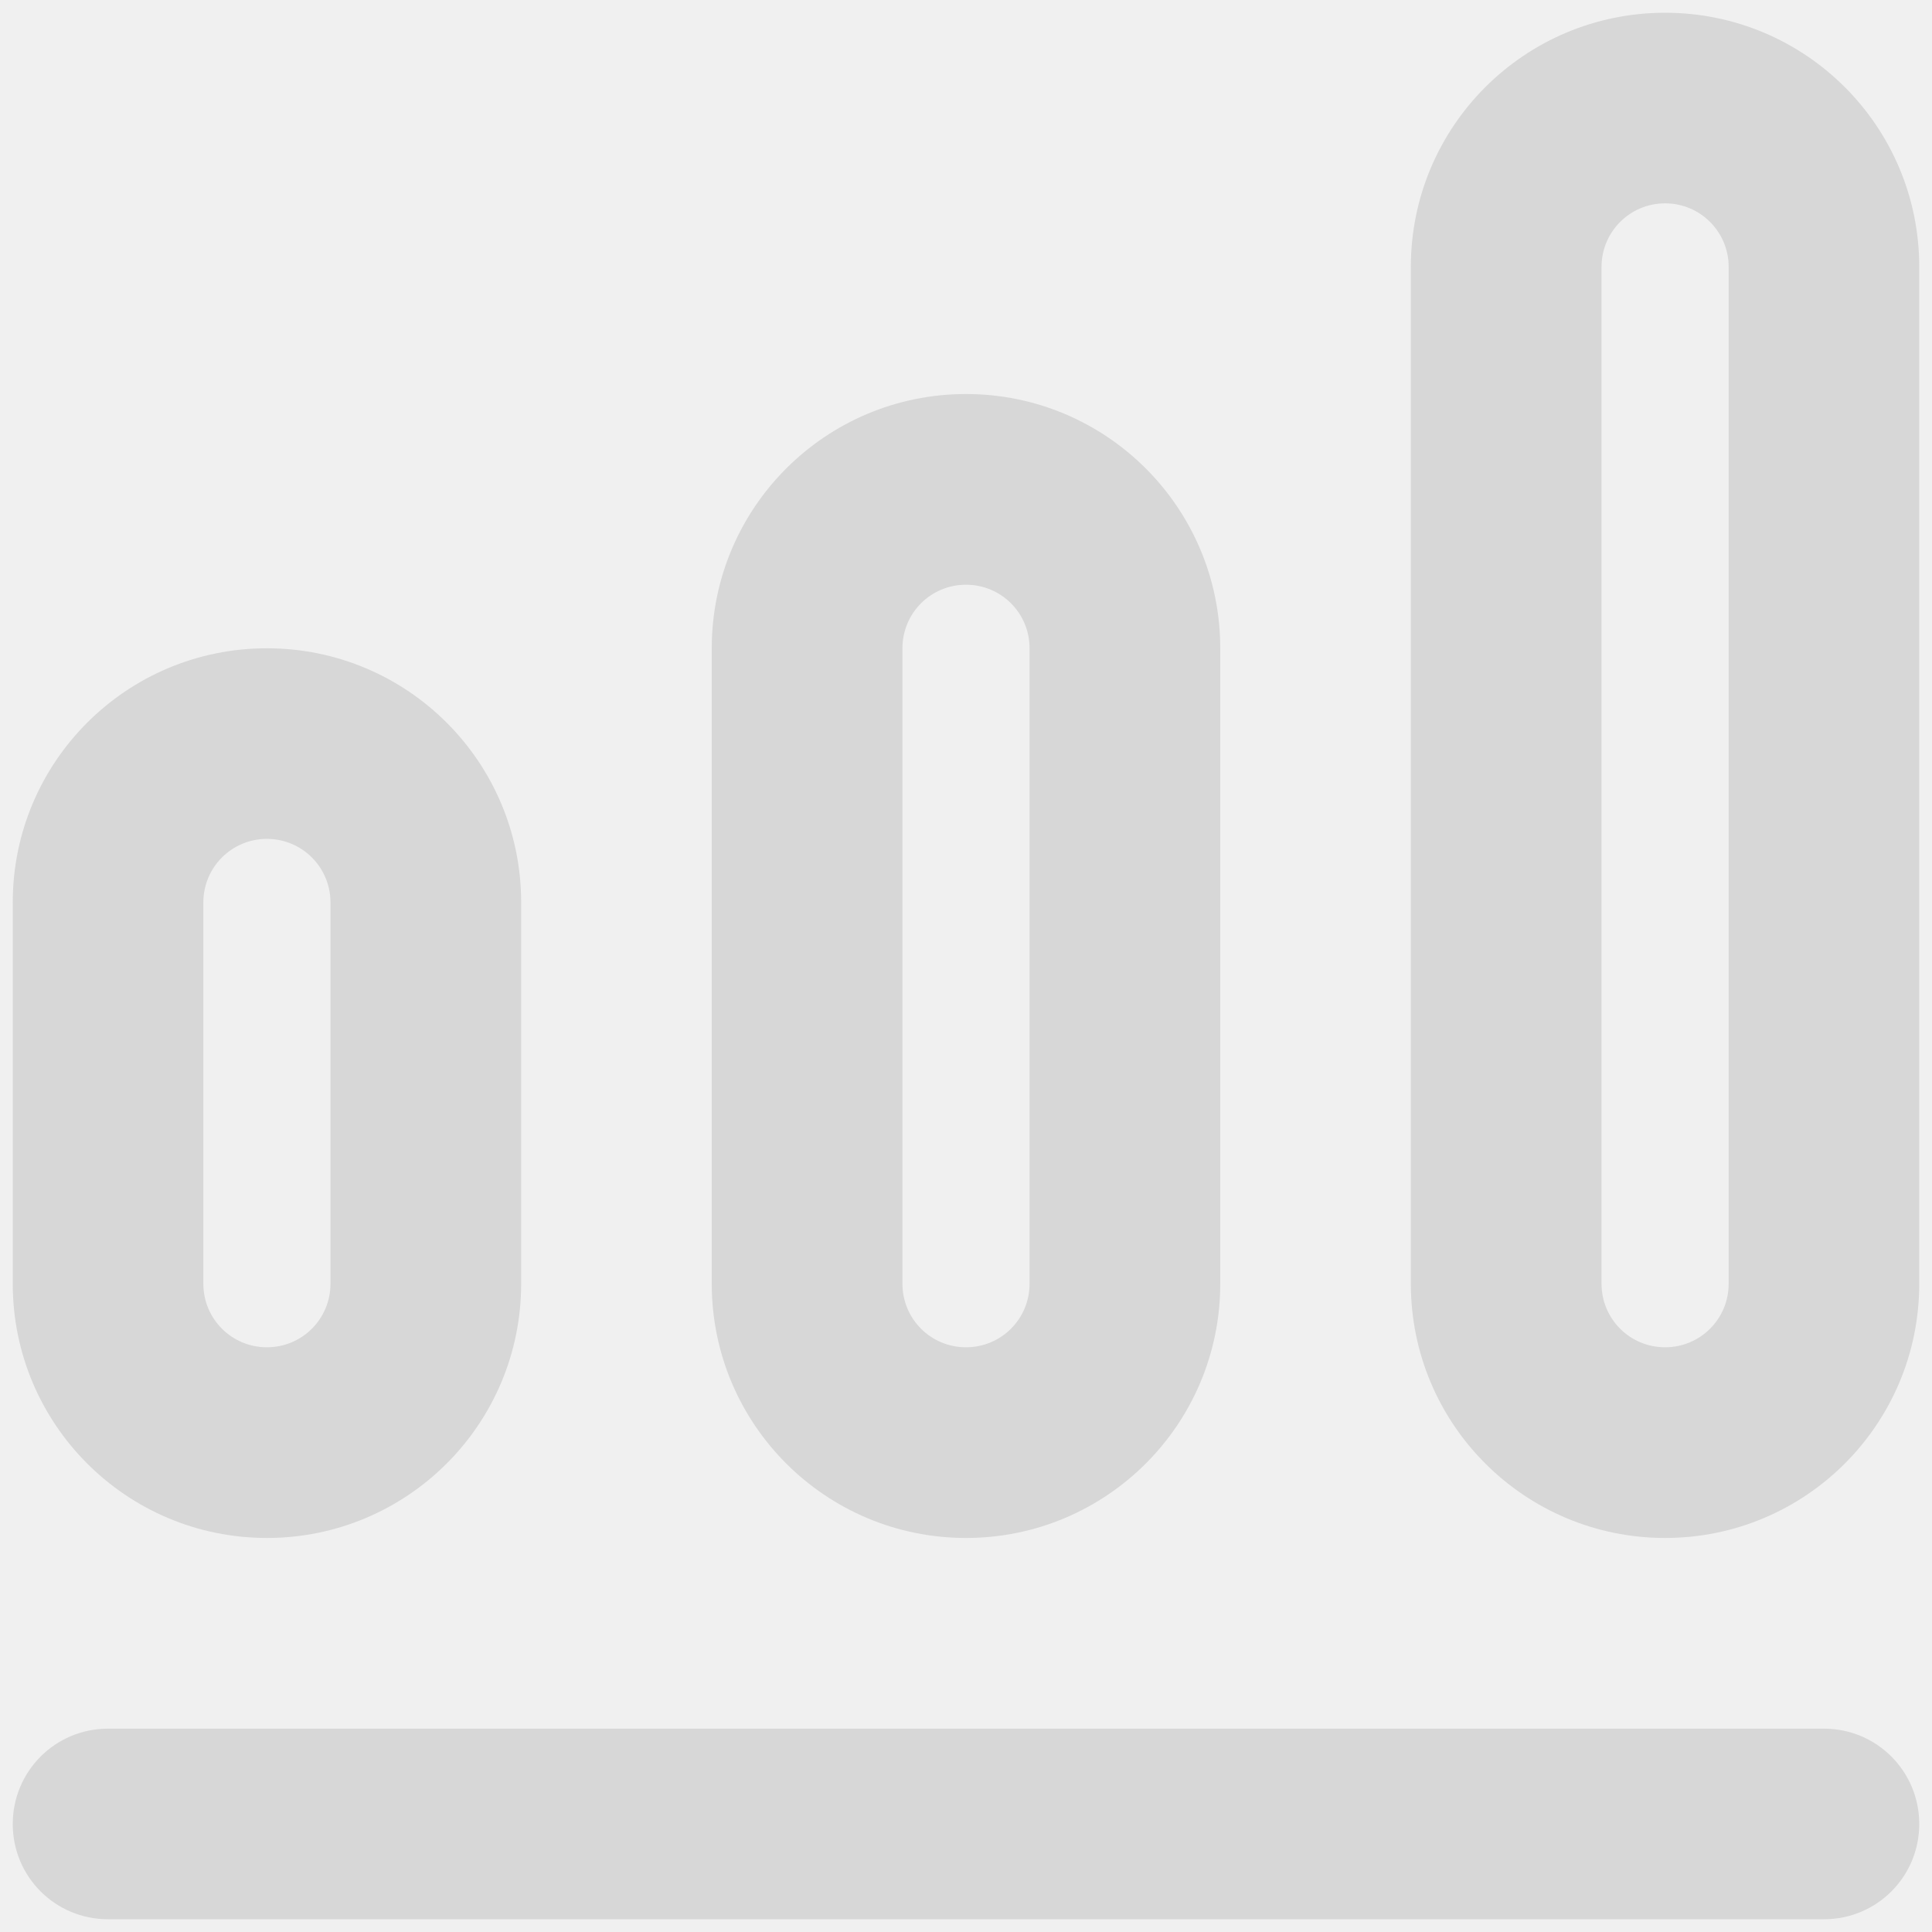
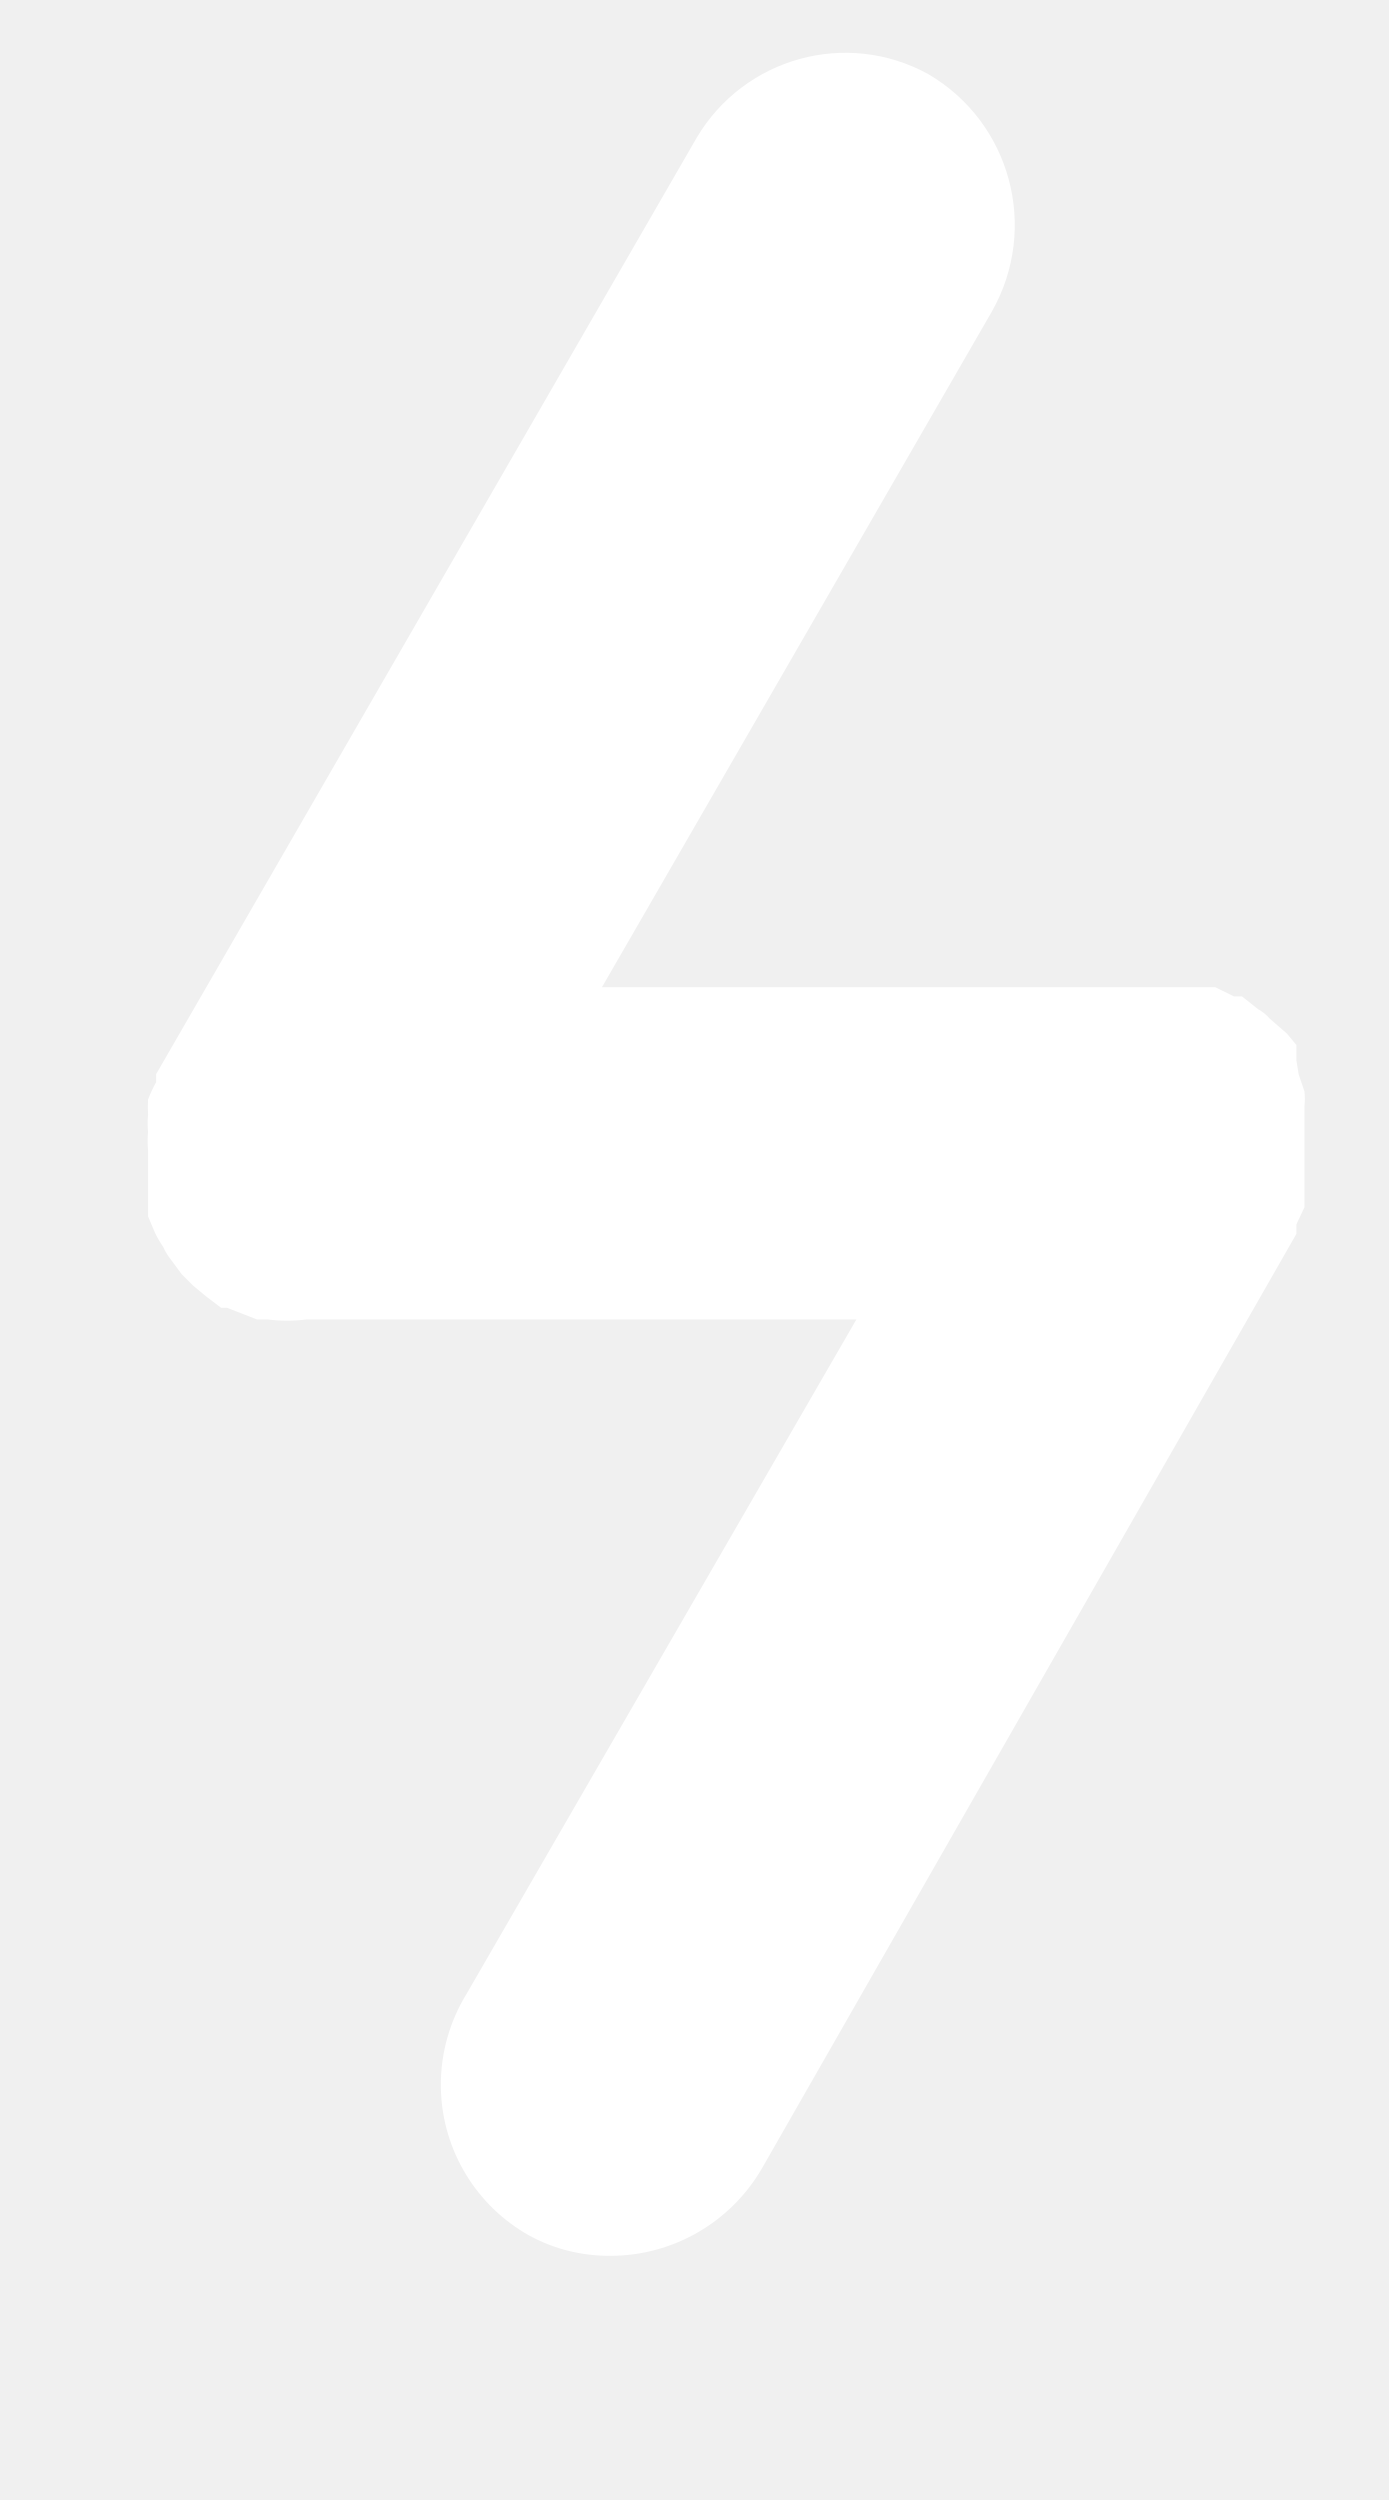
- <svg xmlns="http://www.w3.org/2000/svg" version="1.1" width="20px" height="20px">
+ <svg xmlns="http://www.w3.org/2000/svg" version="1.1" width="5px" height="9px">
  <defs>
    <pattern id="BGPattern" patternUnits="userSpaceOnUse" alignment="0 0" imageRepeat="None" />
-     <mask fill="white" id="Clip18">
-       <path d="M 19.868 18.882  C 19.868 18.336  19.428 17.895  18.882 17.895  L 1.118 17.895  C 0.572 17.895  0.132 18.336  0.132 18.882  C 0.132 19.428  0.572 19.868  1.118 19.868  L 18.882 19.868  C 19.428 19.868  19.868 19.428  19.868 18.882  Z M 0.132 13.289  C 0.132 14.743  1.309 15.921  2.763 15.921  C 4.217 15.921  5.395 14.743  5.395 13.289  L 5.395 9.342  C 5.395 7.888  4.217 6.711  2.763 6.711  C 1.309 6.711  0.132 7.888  0.132 9.342  L 0.132 13.289  Z M 2.105 13.289  L 2.105 9.342  C 2.105 8.978  2.399 8.684  2.763 8.684  C 3.127 8.684  3.421 8.978  3.421 9.342  L 3.421 13.289  C 3.421 13.654  3.127 13.947  2.763 13.947  C 2.399 13.947  2.105 13.654  2.105 13.289  Z M 7.368 13.289  C 7.368 14.743  8.546 15.921  10 15.921  C 11.454 15.921  12.632 14.743  12.632 13.289  L 12.632 6.711  C 12.632 5.257  11.454 4.079  10 4.079  C 8.546 4.079  7.368 5.257  7.368 6.711  L 7.368 13.289  Z M 9.342 13.289  L 9.342 6.711  C 9.342 6.346  9.636 6.053  10 6.053  C 10.364 6.053  10.658 6.346  10.658 6.711  L 10.658 13.289  C 10.658 13.654  10.364 13.947  10 13.947  C 9.636 13.947  9.342 13.654  9.342 13.289  Z M 19.868 2.763  C 19.868 1.309  18.691 0.132  17.237 0.132  C 15.783 0.132  14.605 1.309  14.605 2.763  L 14.605 13.289  C 14.605 14.743  15.783 15.921  17.237 15.921  C 18.691 15.921  19.868 14.743  19.868 13.289  L 19.868 2.763  Z M 17.895 2.763  L 17.895 13.289  C 17.895 13.654  17.601 13.947  17.237 13.947  C 16.873 13.947  16.579 13.654  16.579 13.289  L 16.579 2.763  C 16.579 2.399  16.873 2.105  17.237 2.105  C 17.601 2.105  17.895 2.399  17.895 2.763  Z " fill-rule="evenodd" />
+     <mask fill="white" id="Clip278">
+       <path d="M 1.587 7.505  C 1.587 7.723  1.701 7.925  1.888 8.038  C 1.982 8.094  2.09 8.122  2.2 8.121  C 2.423 8.12  2.629 8.001  2.742 7.808  L 4.667 4.442  L 4.667 4.408  L 4.696 4.346  L 4.696 3.983  C 4.698 3.965  4.698 3.947  4.696 3.929  L 4.675 3.867  L 4.667 3.817  L 4.667 3.762  L 4.633 3.721  L 4.571 3.667  C 4.559 3.653  4.545 3.642  4.529 3.633  L 4.471 3.587  L 4.442 3.587  L 4.375 3.554  L 2.167 3.554  L 3.571 1.121  C 3.741 0.821  3.639 0.441  3.342 0.267  C 3.048 0.105  2.679 0.207  2.508 0.496  L 0.562 3.867  L 0.562 3.896  C 0.551 3.916  0.541 3.937  0.533 3.958  C 0.532 3.976  0.532 3.994  0.533 4.013  C 0.531 4.033  0.531 4.054  0.533 4.075  C 0.531 4.097  0.531 4.119  0.533 4.142  L 0.533 4.379  L 0.558 4.438  C 0.566 4.455  0.576 4.472  0.587 4.488  C 0.595 4.506  0.605 4.522  0.617 4.537  L 0.654 4.587  L 0.696 4.629  L 0.742 4.667  L 0.796 4.708  L 0.817 4.708  L 0.925 4.75  L 0.963 4.75  C 1.01 4.756  1.057 4.756  1.104 4.75  L 3.083 4.75  L 1.679 7.179  C 1.619 7.277  1.587 7.39  1.587 7.505  Z " fill-rule="evenodd" />
    </mask>
  </defs>
-   <g transform="matrix(1 0 0 1 -236 -6 )">
-     <path d="M 19.868 18.882  C 19.868 18.336  19.428 17.895  18.882 17.895  L 1.118 17.895  C 0.572 17.895  0.132 18.336  0.132 18.882  C 0.132 19.428  0.572 19.868  1.118 19.868  L 18.882 19.868  C 19.428 19.868  19.868 19.428  19.868 18.882  Z M 0.132 13.289  C 0.132 14.743  1.309 15.921  2.763 15.921  C 4.217 15.921  5.395 14.743  5.395 13.289  L 5.395 9.342  C 5.395 7.888  4.217 6.711  2.763 6.711  C 1.309 6.711  0.132 7.888  0.132 9.342  L 0.132 13.289  Z M 2.105 13.289  L 2.105 9.342  C 2.105 8.978  2.399 8.684  2.763 8.684  C 3.127 8.684  3.421 8.978  3.421 9.342  L 3.421 13.289  C 3.421 13.654  3.127 13.947  2.763 13.947  C 2.399 13.947  2.105 13.654  2.105 13.289  Z M 7.368 13.289  C 7.368 14.743  8.546 15.921  10 15.921  C 11.454 15.921  12.632 14.743  12.632 13.289  L 12.632 6.711  C 12.632 5.257  11.454 4.079  10 4.079  C 8.546 4.079  7.368 5.257  7.368 6.711  L 7.368 13.289  Z M 9.342 13.289  L 9.342 6.711  C 9.342 6.346  9.636 6.053  10 6.053  C 10.364 6.053  10.658 6.346  10.658 6.711  L 10.658 13.289  C 10.658 13.654  10.364 13.947  10 13.947  C 9.636 13.947  9.342 13.654  9.342 13.289  Z M 19.868 2.763  C 19.868 1.309  18.691 0.132  17.237 0.132  C 15.783 0.132  14.605 1.309  14.605 2.763  L 14.605 13.289  C 14.605 14.743  15.783 15.921  17.237 15.921  C 18.691 15.921  19.868 14.743  19.868 13.289  L 19.868 2.763  Z M 17.895 2.763  L 17.895 13.289  C 17.895 13.654  17.601 13.947  17.237 13.947  C 16.873 13.947  16.579 13.654  16.579 13.289  L 16.579 2.763  C 16.579 2.399  16.873 2.105  17.237 2.105  C 17.601 2.105  17.895 2.399  17.895 2.763  Z " fill-rule="nonzero" fill="rgba(215, 215, 215, 1)" stroke="none" transform="matrix(1 0 0 1 236 6 )" class="fill" />
-     <path d="M 19.868 18.882  C 19.868 18.336  19.428 17.895  18.882 17.895  L 1.118 17.895  C 0.572 17.895  0.132 18.336  0.132 18.882  C 0.132 19.428  0.572 19.868  1.118 19.868  L 18.882 19.868  C 19.428 19.868  19.868 19.428  19.868 18.882  Z " stroke-width="0" stroke-dasharray="0" stroke="rgba(255, 255, 255, 0)" fill="none" transform="matrix(1 0 0 1 236 6 )" class="stroke" mask="url(#Clip18)" />
-     <path d="M 0.132 13.289  C 0.132 14.743  1.309 15.921  2.763 15.921  C 4.217 15.921  5.395 14.743  5.395 13.289  L 5.395 9.342  C 5.395 7.888  4.217 6.711  2.763 6.711  C 1.309 6.711  0.132 7.888  0.132 9.342  L 0.132 13.289  Z " stroke-width="0" stroke-dasharray="0" stroke="rgba(255, 255, 255, 0)" fill="none" transform="matrix(1 0 0 1 236 6 )" class="stroke" mask="url(#Clip18)" />
-     <path d="M 2.105 13.289  L 2.105 9.342  C 2.105 8.978  2.399 8.684  2.763 8.684  C 3.127 8.684  3.421 8.978  3.421 9.342  L 3.421 13.289  C 3.421 13.654  3.127 13.947  2.763 13.947  C 2.399 13.947  2.105 13.654  2.105 13.289  Z " stroke-width="0" stroke-dasharray="0" stroke="rgba(255, 255, 255, 0)" fill="none" transform="matrix(1 0 0 1 236 6 )" class="stroke" mask="url(#Clip18)" />
-     <path d="M 7.368 13.289  C 7.368 14.743  8.546 15.921  10 15.921  C 11.454 15.921  12.632 14.743  12.632 13.289  L 12.632 6.711  C 12.632 5.257  11.454 4.079  10 4.079  C 8.546 4.079  7.368 5.257  7.368 6.711  L 7.368 13.289  Z " stroke-width="0" stroke-dasharray="0" stroke="rgba(255, 255, 255, 0)" fill="none" transform="matrix(1 0 0 1 236 6 )" class="stroke" mask="url(#Clip18)" />
-     <path d="M 9.342 13.289  L 9.342 6.711  C 9.342 6.346  9.636 6.053  10 6.053  C 10.364 6.053  10.658 6.346  10.658 6.711  L 10.658 13.289  C 10.658 13.654  10.364 13.947  10 13.947  C 9.636 13.947  9.342 13.654  9.342 13.289  Z " stroke-width="0" stroke-dasharray="0" stroke="rgba(255, 255, 255, 0)" fill="none" transform="matrix(1 0 0 1 236 6 )" class="stroke" mask="url(#Clip18)" />
-     <path d="M 19.868 2.763  C 19.868 1.309  18.691 0.132  17.237 0.132  C 15.783 0.132  14.605 1.309  14.605 2.763  L 14.605 13.289  C 14.605 14.743  15.783 15.921  17.237 15.921  C 18.691 15.921  19.868 14.743  19.868 13.289  L 19.868 2.763  Z " stroke-width="0" stroke-dasharray="0" stroke="rgba(255, 255, 255, 0)" fill="none" transform="matrix(1 0 0 1 236 6 )" class="stroke" mask="url(#Clip18)" />
-     <path d="M 17.895 2.763  L 17.895 13.289  C 17.895 13.654  17.601 13.947  17.237 13.947  C 16.873 13.947  16.579 13.654  16.579 13.289  L 16.579 2.763  C 16.579 2.399  16.873 2.105  17.237 2.105  C 17.601 2.105  17.895 2.399  17.895 2.763  Z " stroke-width="0" stroke-dasharray="0" stroke="rgba(255, 255, 255, 0)" fill="none" transform="matrix(1 0 0 1 236 6 )" class="stroke" mask="url(#Clip18)" />
+   <g transform="matrix(1 0 0 1 -191 -278 )">
+     <path d="M 1.587 7.505  C 1.587 7.723  1.701 7.925  1.888 8.038  C 1.982 8.094  2.09 8.122  2.2 8.121  C 2.423 8.12  2.629 8.001  2.742 7.808  L 4.667 4.442  L 4.667 4.408  L 4.696 4.346  L 4.696 3.983  C 4.698 3.965  4.698 3.947  4.696 3.929  L 4.675 3.867  L 4.667 3.817  L 4.667 3.762  L 4.633 3.721  L 4.571 3.667  C 4.559 3.653  4.545 3.642  4.529 3.633  L 4.471 3.587  L 4.442 3.587  L 4.375 3.554  L 2.167 3.554  L 3.571 1.121  C 3.741 0.821  3.639 0.441  3.342 0.267  C 3.048 0.105  2.679 0.207  2.508 0.496  L 0.562 3.867  L 0.562 3.896  C 0.551 3.916  0.541 3.937  0.533 3.958  C 0.532 3.976  0.532 3.994  0.533 4.013  C 0.531 4.033  0.531 4.054  0.533 4.075  C 0.531 4.097  0.531 4.119  0.533 4.142  L 0.533 4.379  L 0.558 4.438  C 0.566 4.455  0.576 4.472  0.587 4.488  C 0.595 4.506  0.605 4.522  0.617 4.537  L 0.654 4.587  L 0.696 4.629  L 0.742 4.667  L 0.796 4.708  L 0.817 4.708  L 0.925 4.75  L 0.963 4.75  C 1.01 4.756  1.057 4.756  1.104 4.75  L 3.083 4.75  L 1.679 7.179  C 1.619 7.277  1.587 7.39  1.587 7.505  Z " fill-rule="nonzero" fill="rgba(255, 255, 255, 1)" stroke="none" transform="matrix(1 0 0 1 191 278 )" class="fill" />
+     <path d="M 1.587 7.505  C 1.587 7.723  1.701 7.925  1.888 8.038  C 1.982 8.094  2.09 8.122  2.2 8.121  C 2.423 8.12  2.629 8.001  2.742 7.808  L 4.667 4.442  L 4.667 4.408  L 4.696 4.346  L 4.696 3.983  C 4.698 3.965  4.698 3.947  4.696 3.929  L 4.675 3.867  L 4.667 3.817  L 4.667 3.762  L 4.633 3.721  L 4.571 3.667  C 4.559 3.653  4.545 3.642  4.529 3.633  L 4.471 3.587  L 4.442 3.587  L 4.375 3.554  L 2.167 3.554  L 3.571 1.121  C 3.741 0.821  3.639 0.441  3.342 0.267  C 3.048 0.105  2.679 0.207  2.508 0.496  L 0.562 3.867  L 0.562 3.896  C 0.551 3.916  0.541 3.937  0.533 3.958  C 0.532 3.976  0.532 3.994  0.533 4.013  C 0.531 4.033  0.531 4.054  0.533 4.075  C 0.531 4.097  0.531 4.119  0.533 4.142  L 0.533 4.379  L 0.558 4.438  C 0.566 4.455  0.576 4.472  0.587 4.488  C 0.595 4.506  0.605 4.522  0.617 4.537  L 0.654 4.587  L 0.696 4.629  L 0.742 4.667  L 0.796 4.708  L 0.817 4.708  L 0.925 4.75  L 0.963 4.75  C 1.01 4.756  1.057 4.756  1.104 4.75  L 3.083 4.75  L 1.679 7.179  C 1.619 7.277  1.587 7.39  1.587 7.505  Z " stroke-width="0" stroke-dasharray="0" stroke="rgba(255, 255, 255, 0)" fill="none" transform="matrix(1 0 0 1 191 278 )" class="stroke" mask="url(#Clip278)" />
  </g>
</svg>
